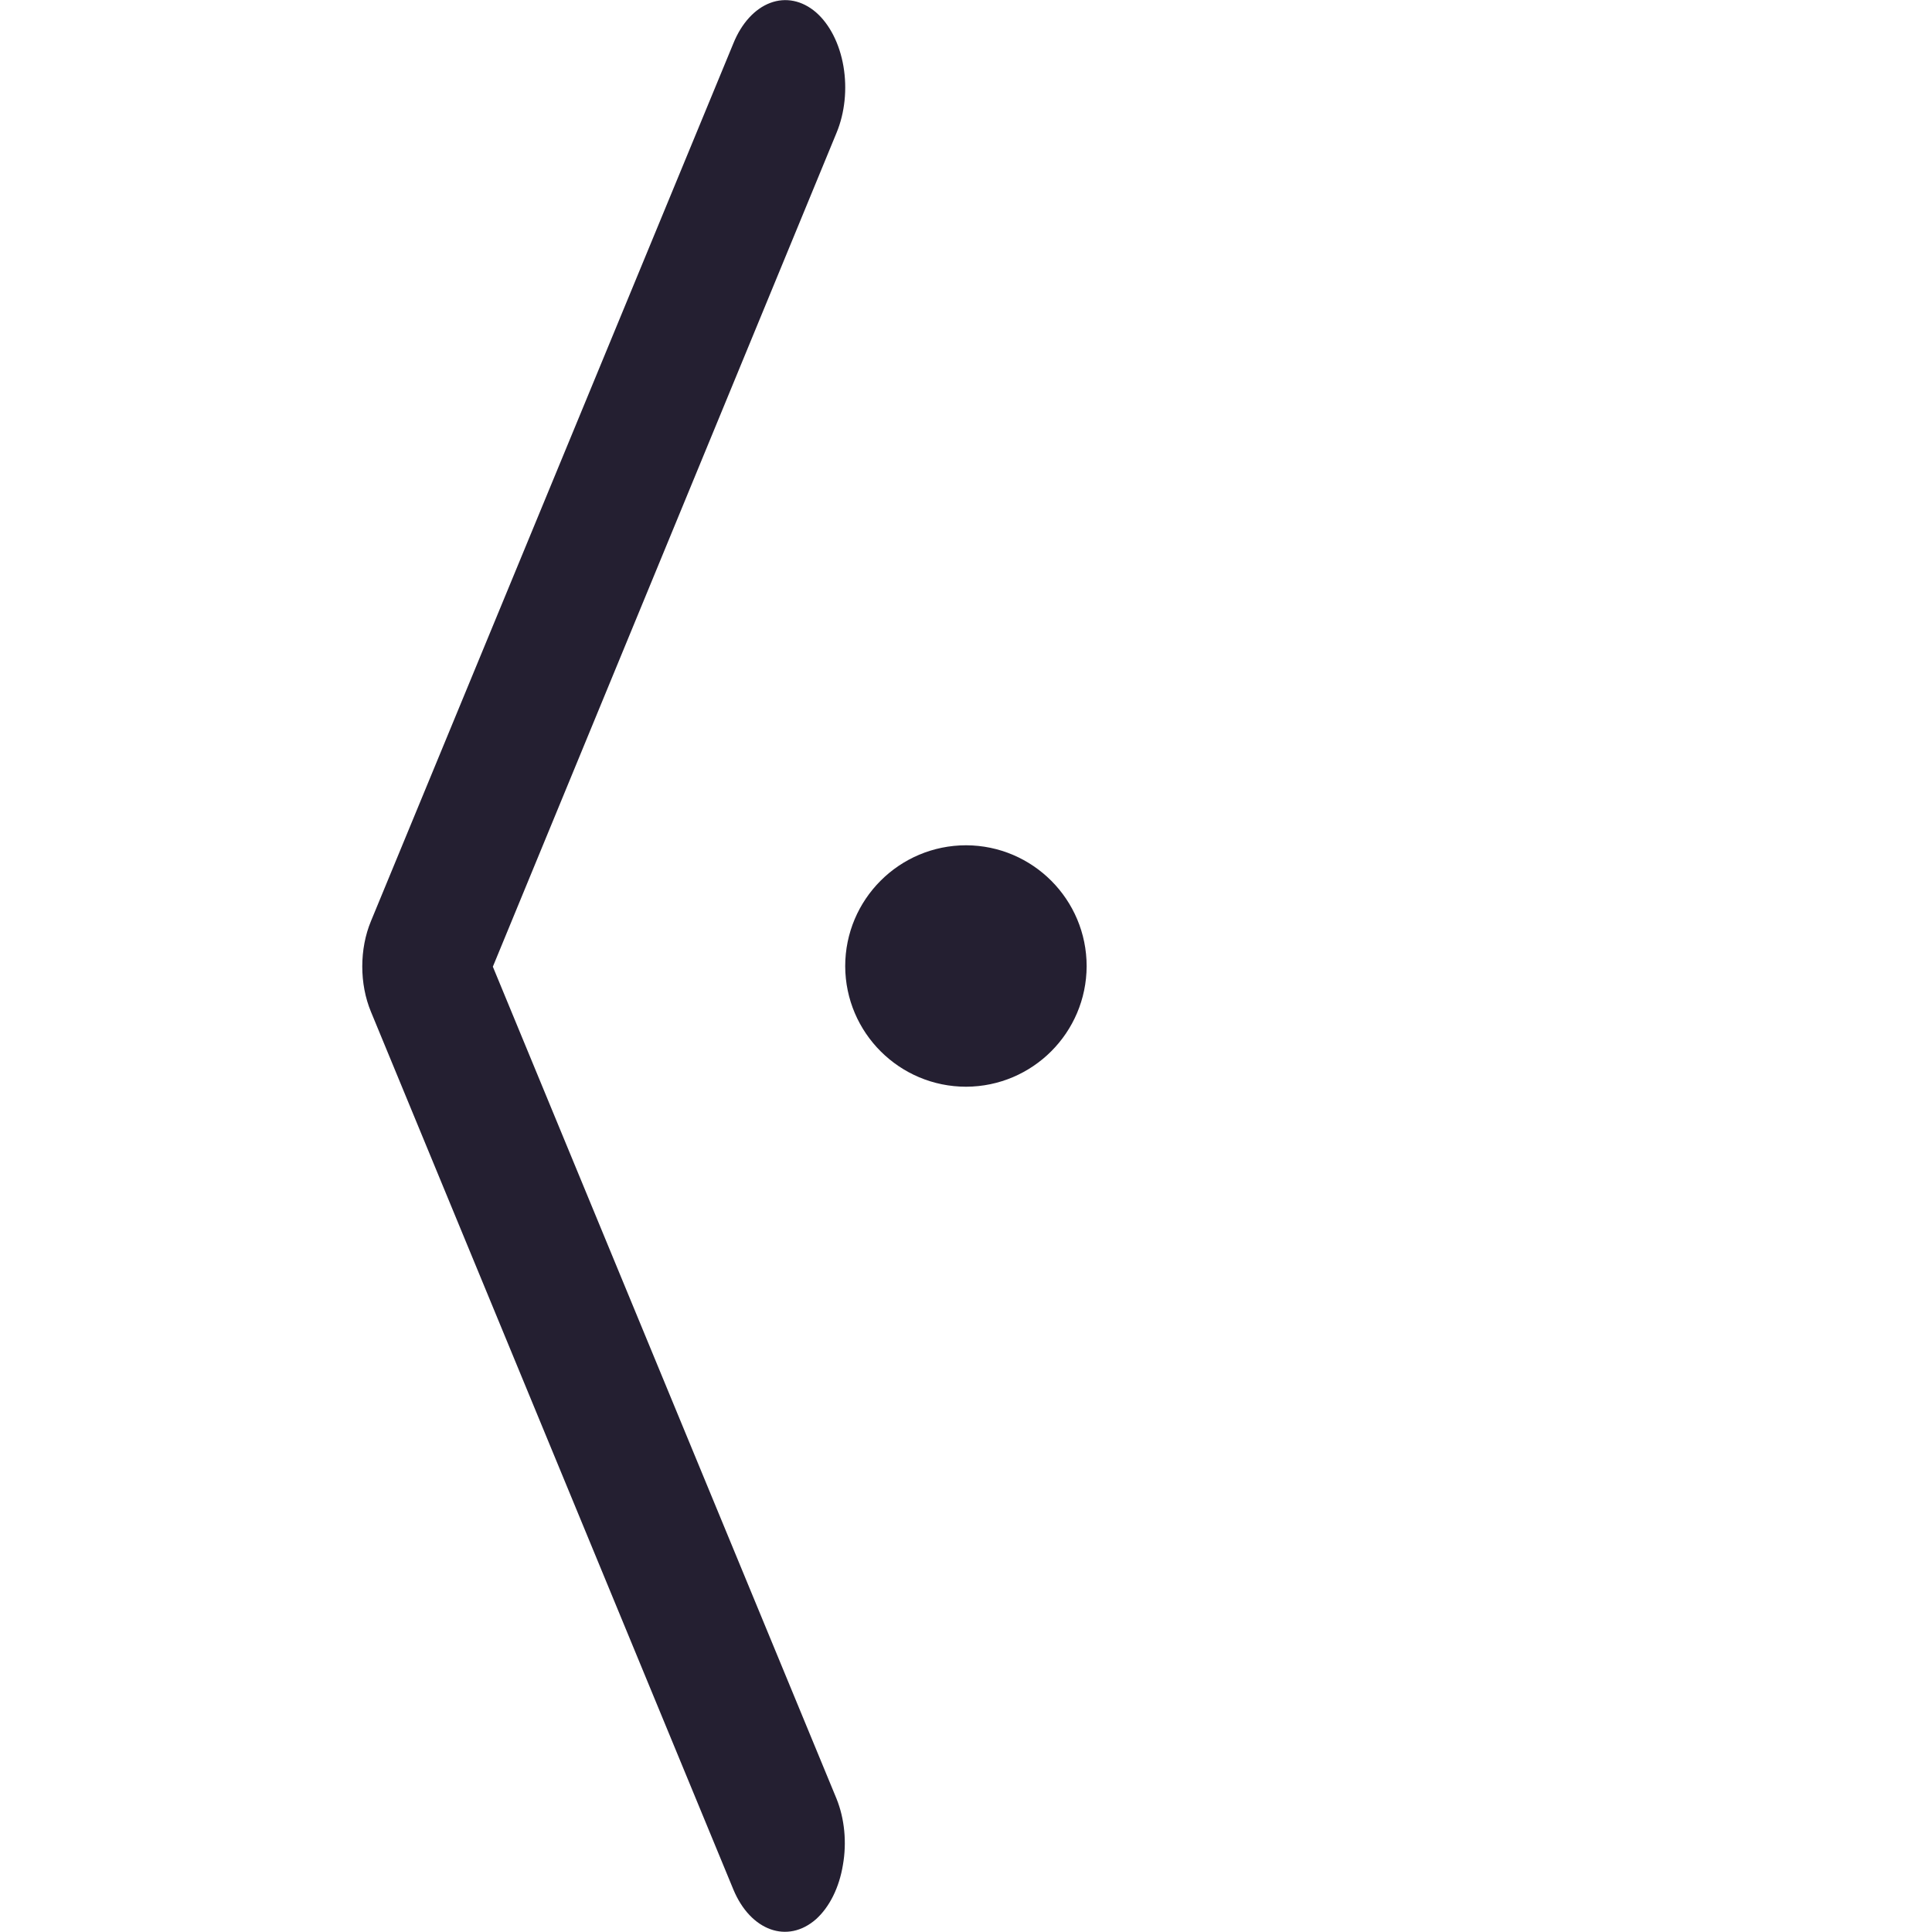
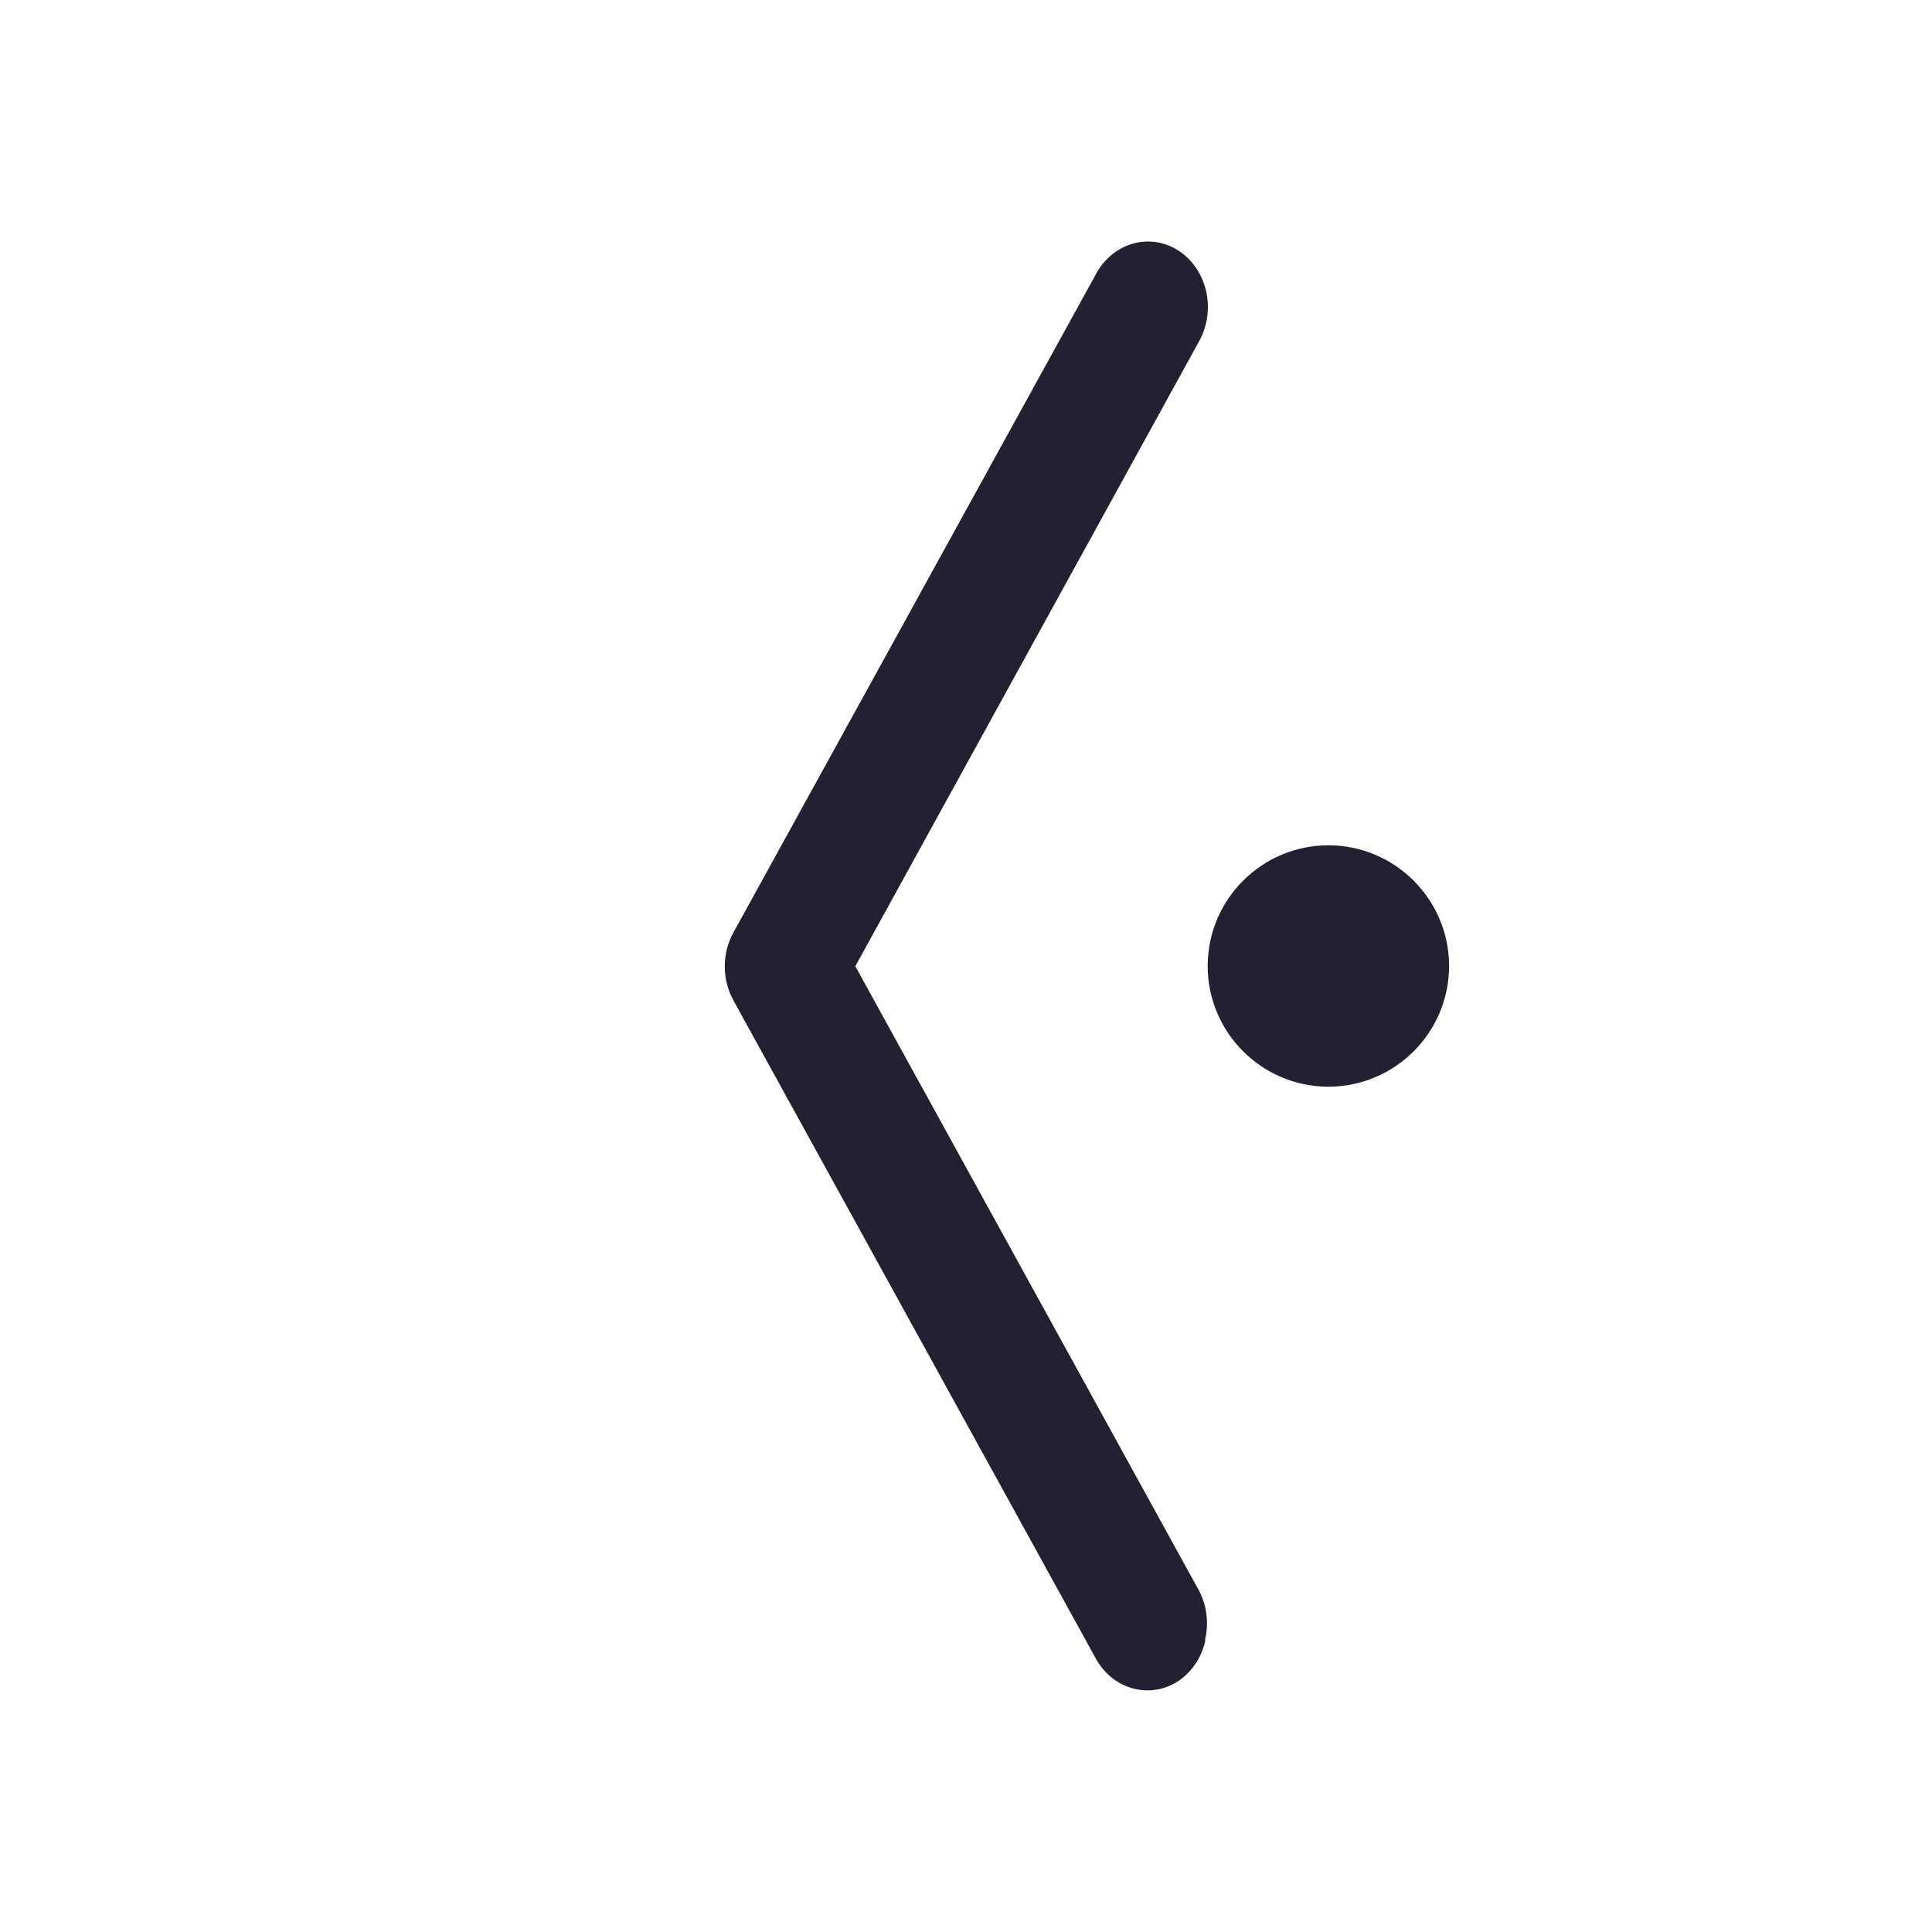
<svg xmlns="http://www.w3.org/2000/svg" id="svg5" width="16" height="16" version="1.1" viewBox="0 0 4.233 4.233">
-   <g id="layer1">
-     <g id="g836" transform="translate(-0.5291667)">
-       <path style="color:#000;fill:#241f31;stroke-width:1;stroke-linecap:round;stroke-linejoin:round;-inkscape-stroke:none" id="path857" d="M 2.376,4.086 A 0.132,0.192 0 0 0 2.362,3.941 L 1.609,2.118 2.362,0.291 A 0.132,0.192 0 0 0 2.317,0.027 0.132,0.192 0 0 0 2.136,0.095 L 1.342,2.018 a 0.132,0.192 0 0 0 0,0.199 l 0.794,1.923 a 0.132,0.192 0 0 0 0.181,0.065 0.132,0.192 0 0 0 0.059,-0.119 z" />
-       <path id="path845" style="fill:#241f31;stroke-width:.265;stroke-linecap:round;stroke-linejoin:round;stroke-opacity:.5;stop-color:#000" d="M 2.646,2.381 A 0.265,0.265 0 0 1 2.381,2.117 0.265,0.265 0 0 1 2.646,1.852 0.265,0.265 0 0 1 2.91,2.117 0.265,0.265 0 0 1 2.646,2.381 Z" />
-     </g>
-   </g>
+   <defs id="defs1" />
+   <path style="color:#000000;fill:#241f31;stroke-width:1;stroke-linecap:round;stroke-linejoin:round;-inkscape-stroke:none" id="path857" d="M 2.64,3.594 A 0.132,0.144 0 0 0 2.627,3.485 L 1.874,2.117 2.627,0.748 A 0.132,0.144 0 0 0 2.582,0.549 0.132,0.144 0 0 0 2.401,0.601 L 1.607,2.043 a 0.132,0.144 0 0 0 0,0.149 L 2.401,3.634 a 0.132,0.144 0 0 0 0.181,0.049 0.132,0.144 0 0 0 0.059,-0.089 z" />
+   <path id="path1" style="fill:#241f31;stroke-width:0.265;stroke-linecap:square;fill-opacity:1" d="M 3.175,2.116 A 0.265,0.265 0 0 1 2.91,2.381 0.265,0.265 0 0 1 2.646,2.116 0.265,0.265 0 0 1 2.91,1.852 0.265,0.265 0 0 1 3.175,2.116 Z" />
</svg>
